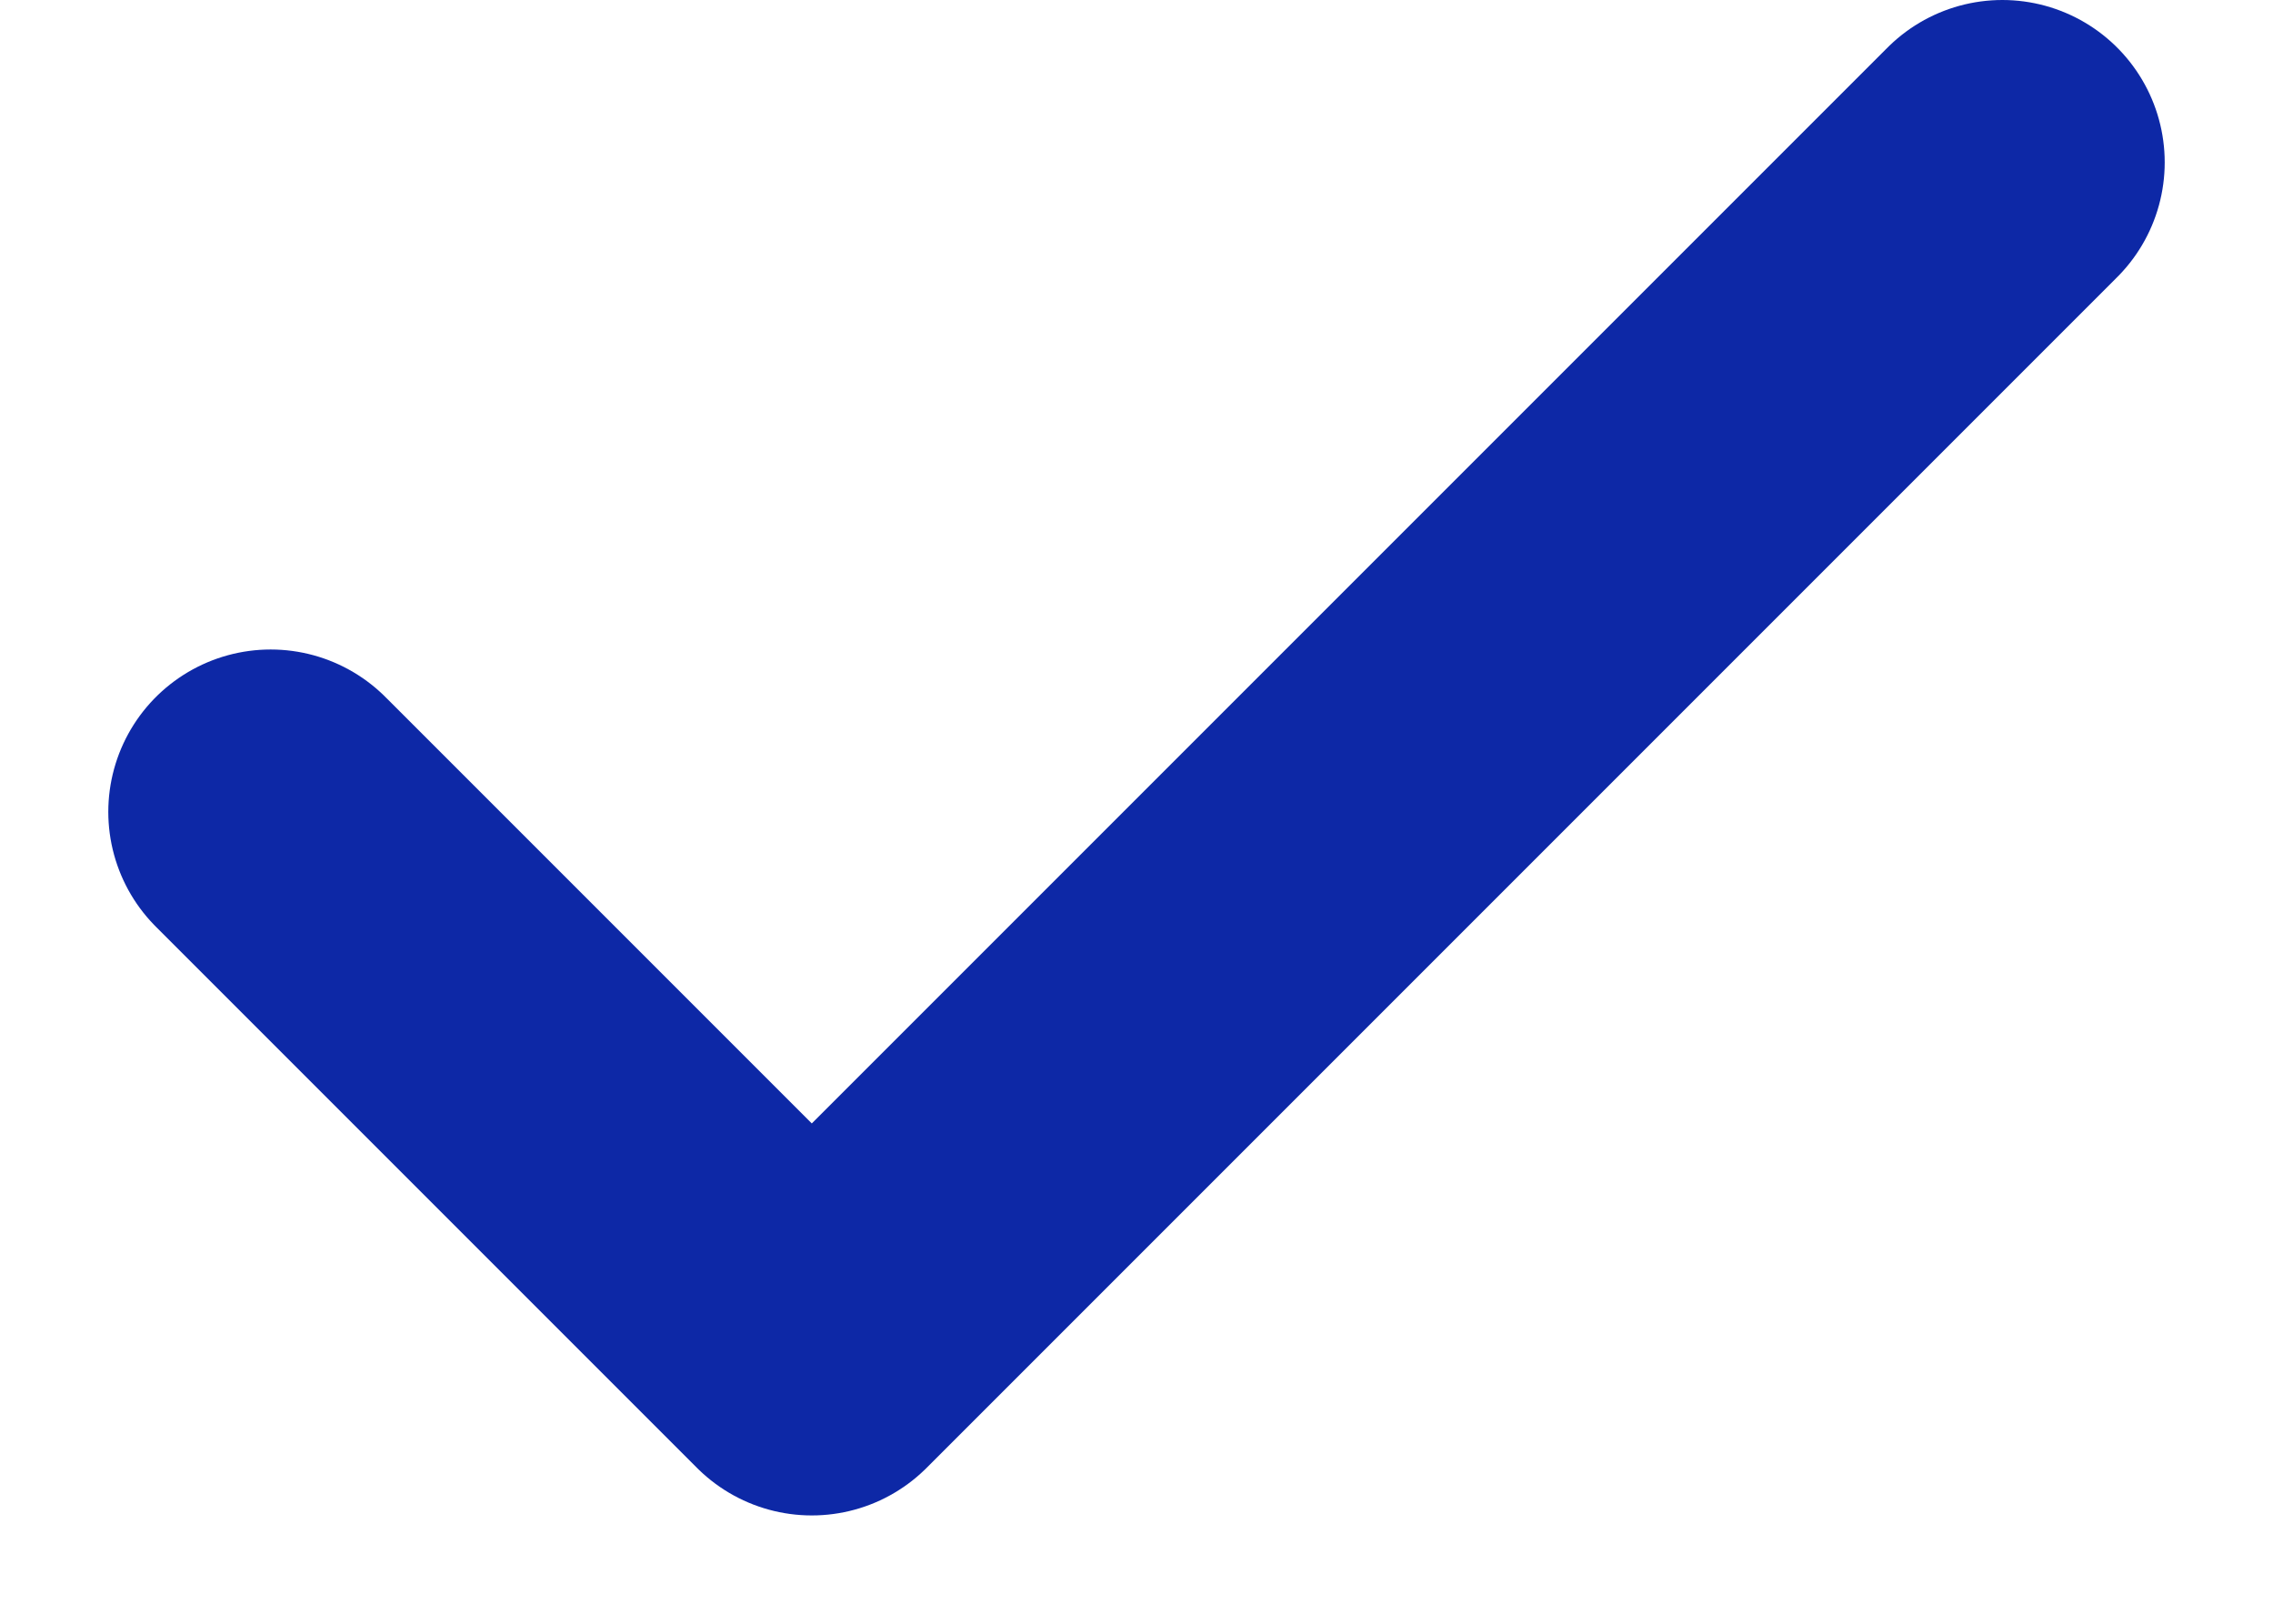
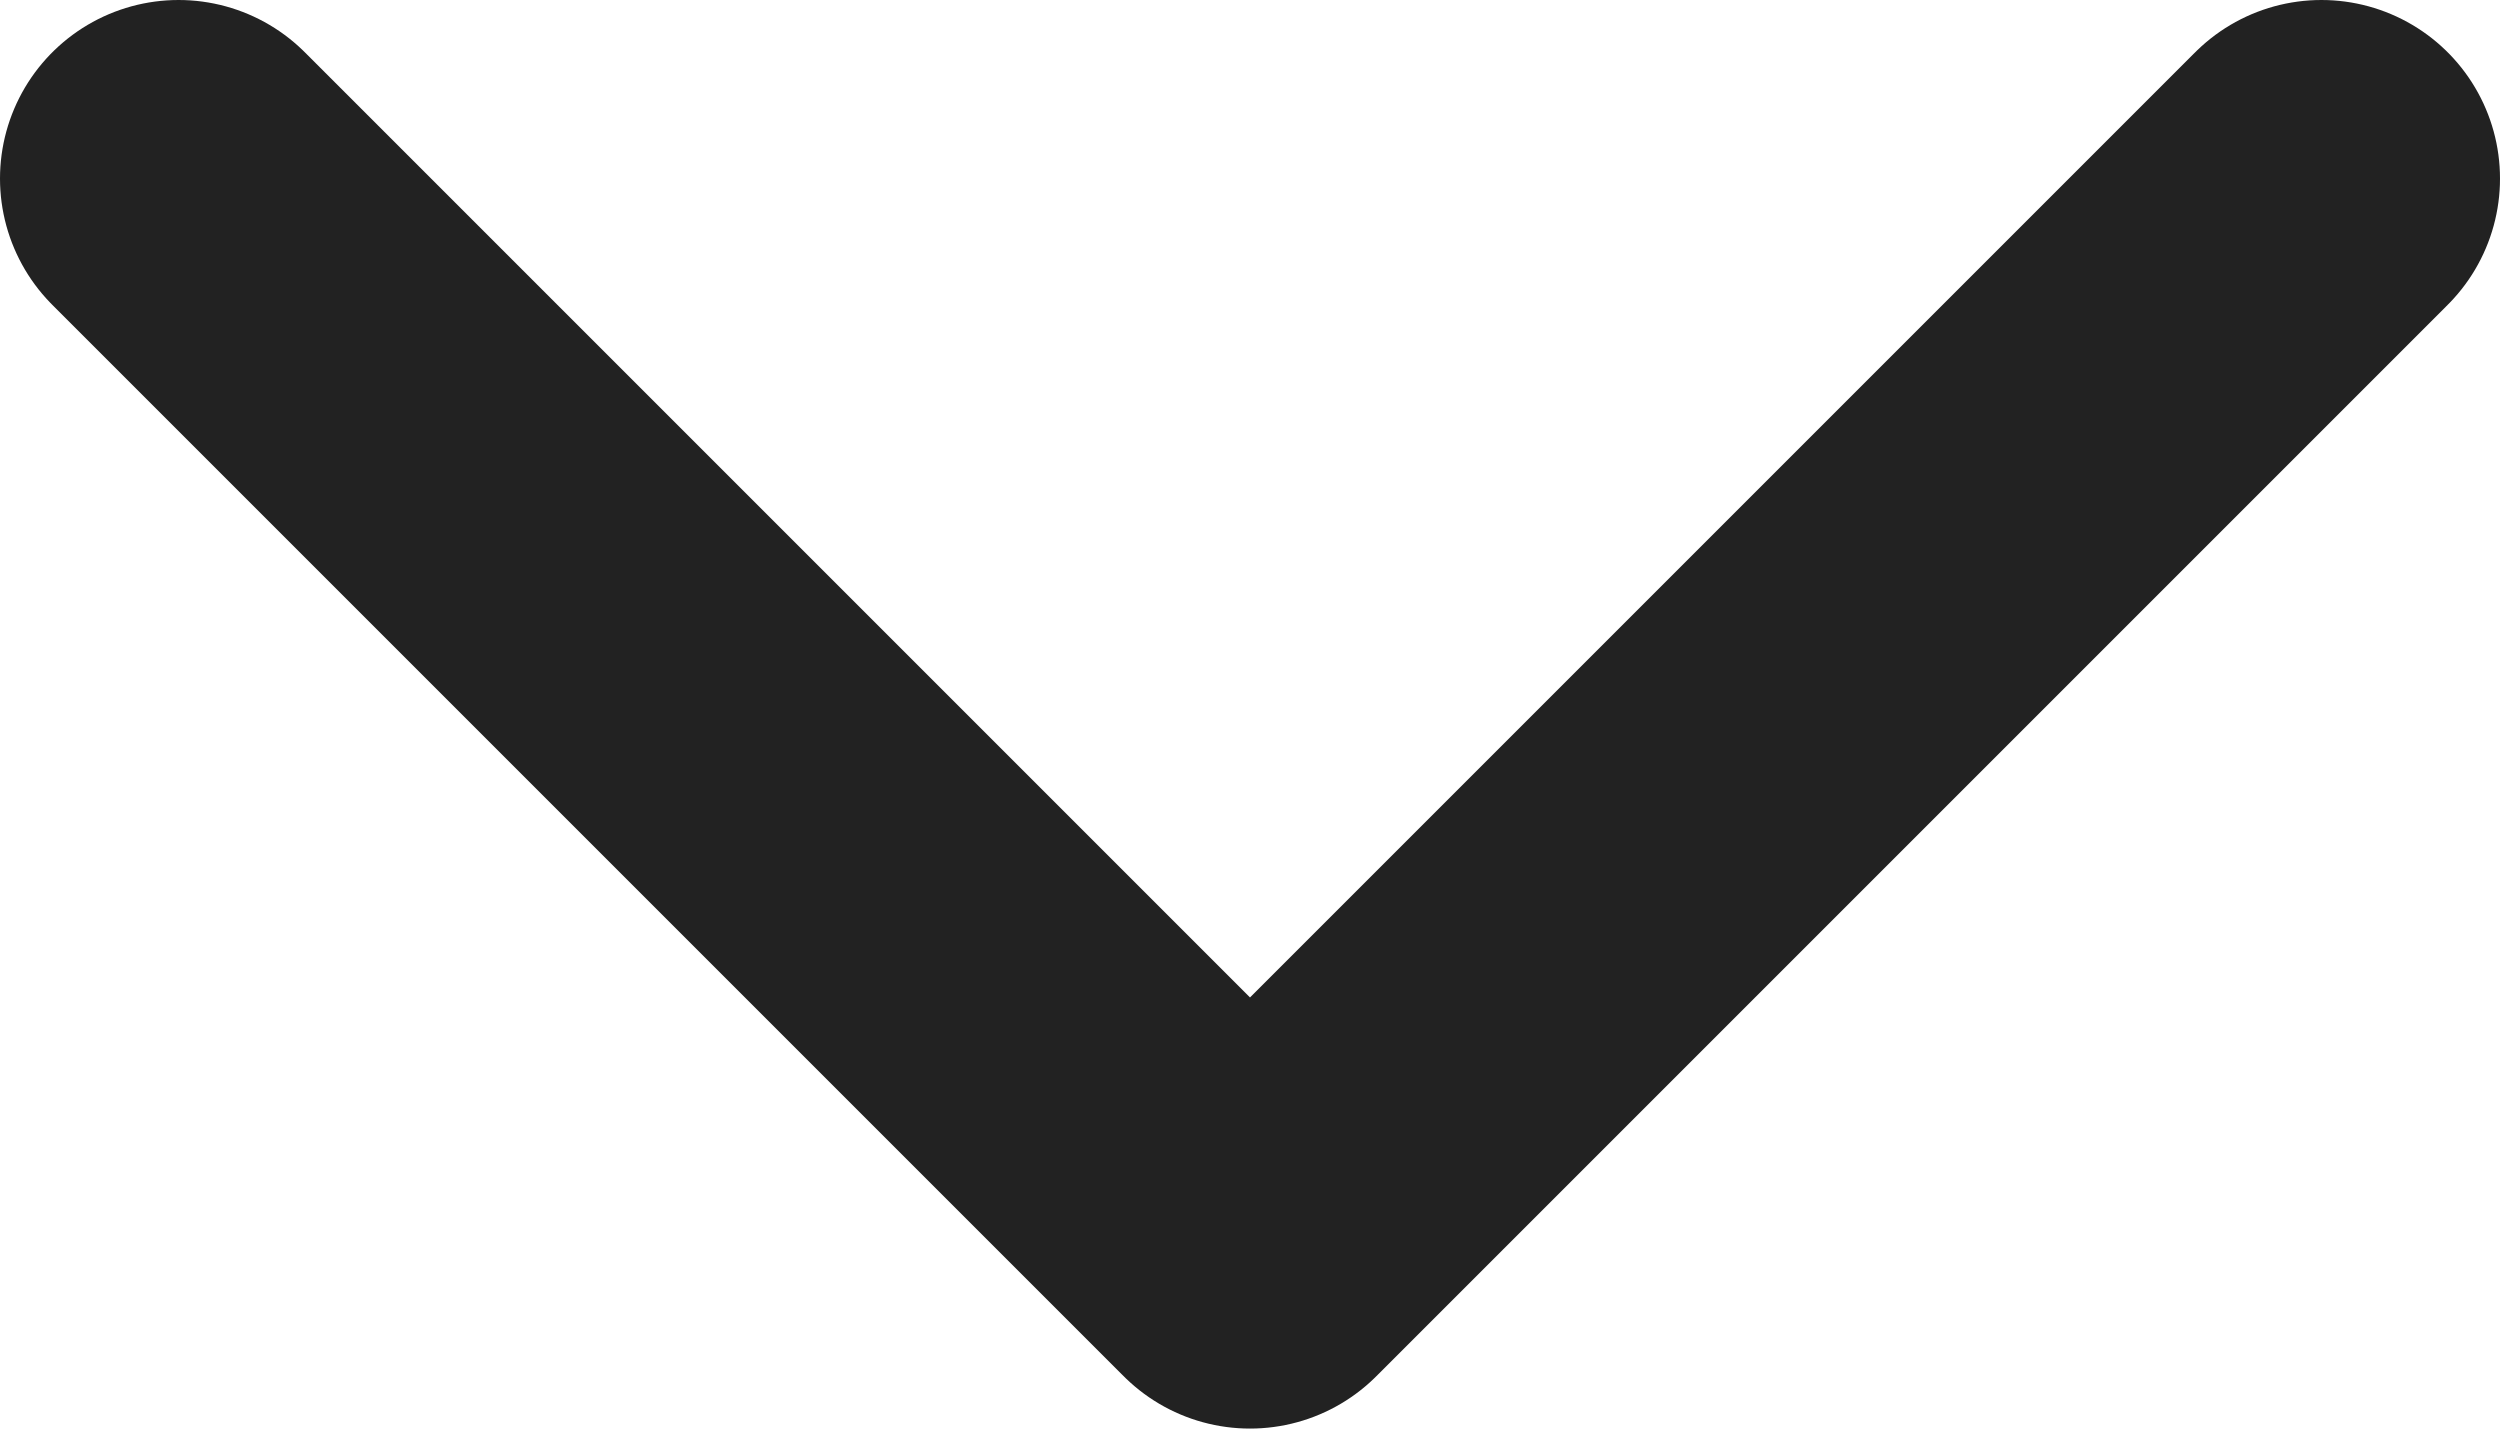
- <svg xmlns="http://www.w3.org/2000/svg" width="14" height="10" viewBox="0 0 14 10" fill="none">
-   <path d="M12.333 1L5 8.333L1.667 5" stroke="#0D28A6" stroke-width="2" stroke-linecap="round" stroke-linejoin="round" />
+ <svg xmlns="http://www.w3.org/2000/svg" width="14" height="8" viewBox="0 0 14 8" fill="none">
+   <path d="M1 1L7 7L13 1" stroke="#222222" stroke-width="2" stroke-linecap="round" stroke-linejoin="round" />
</svg>
